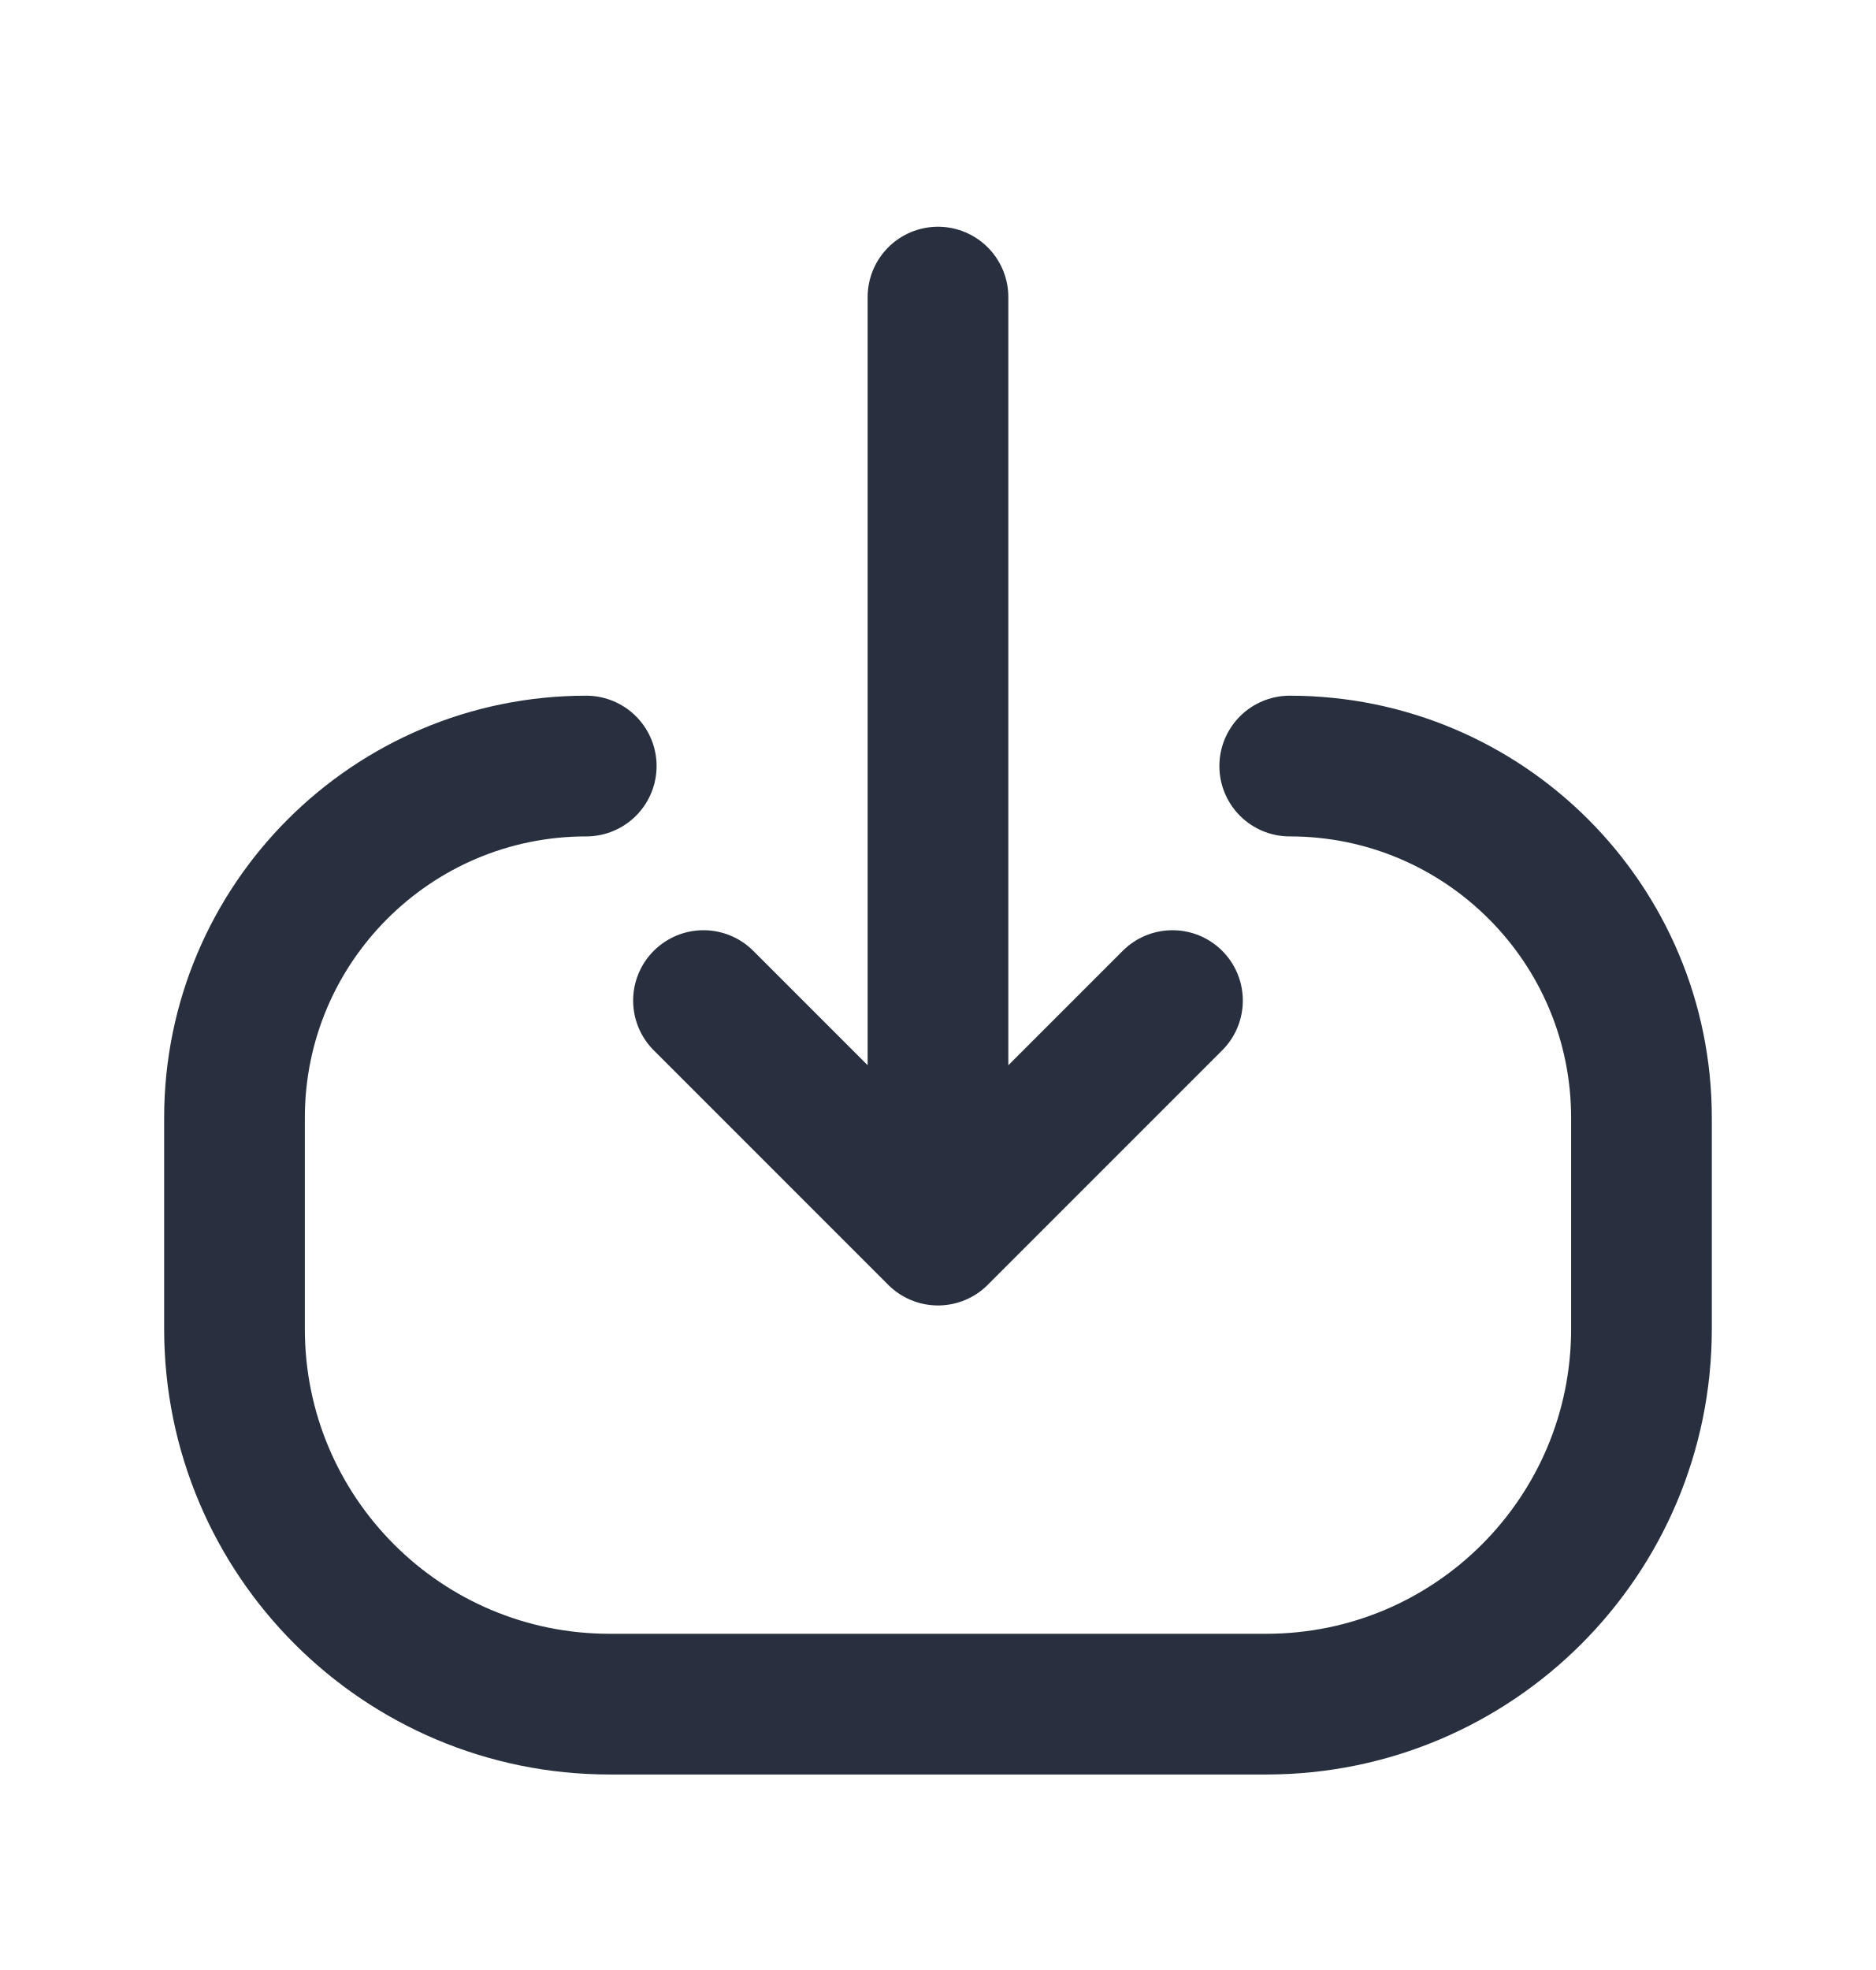
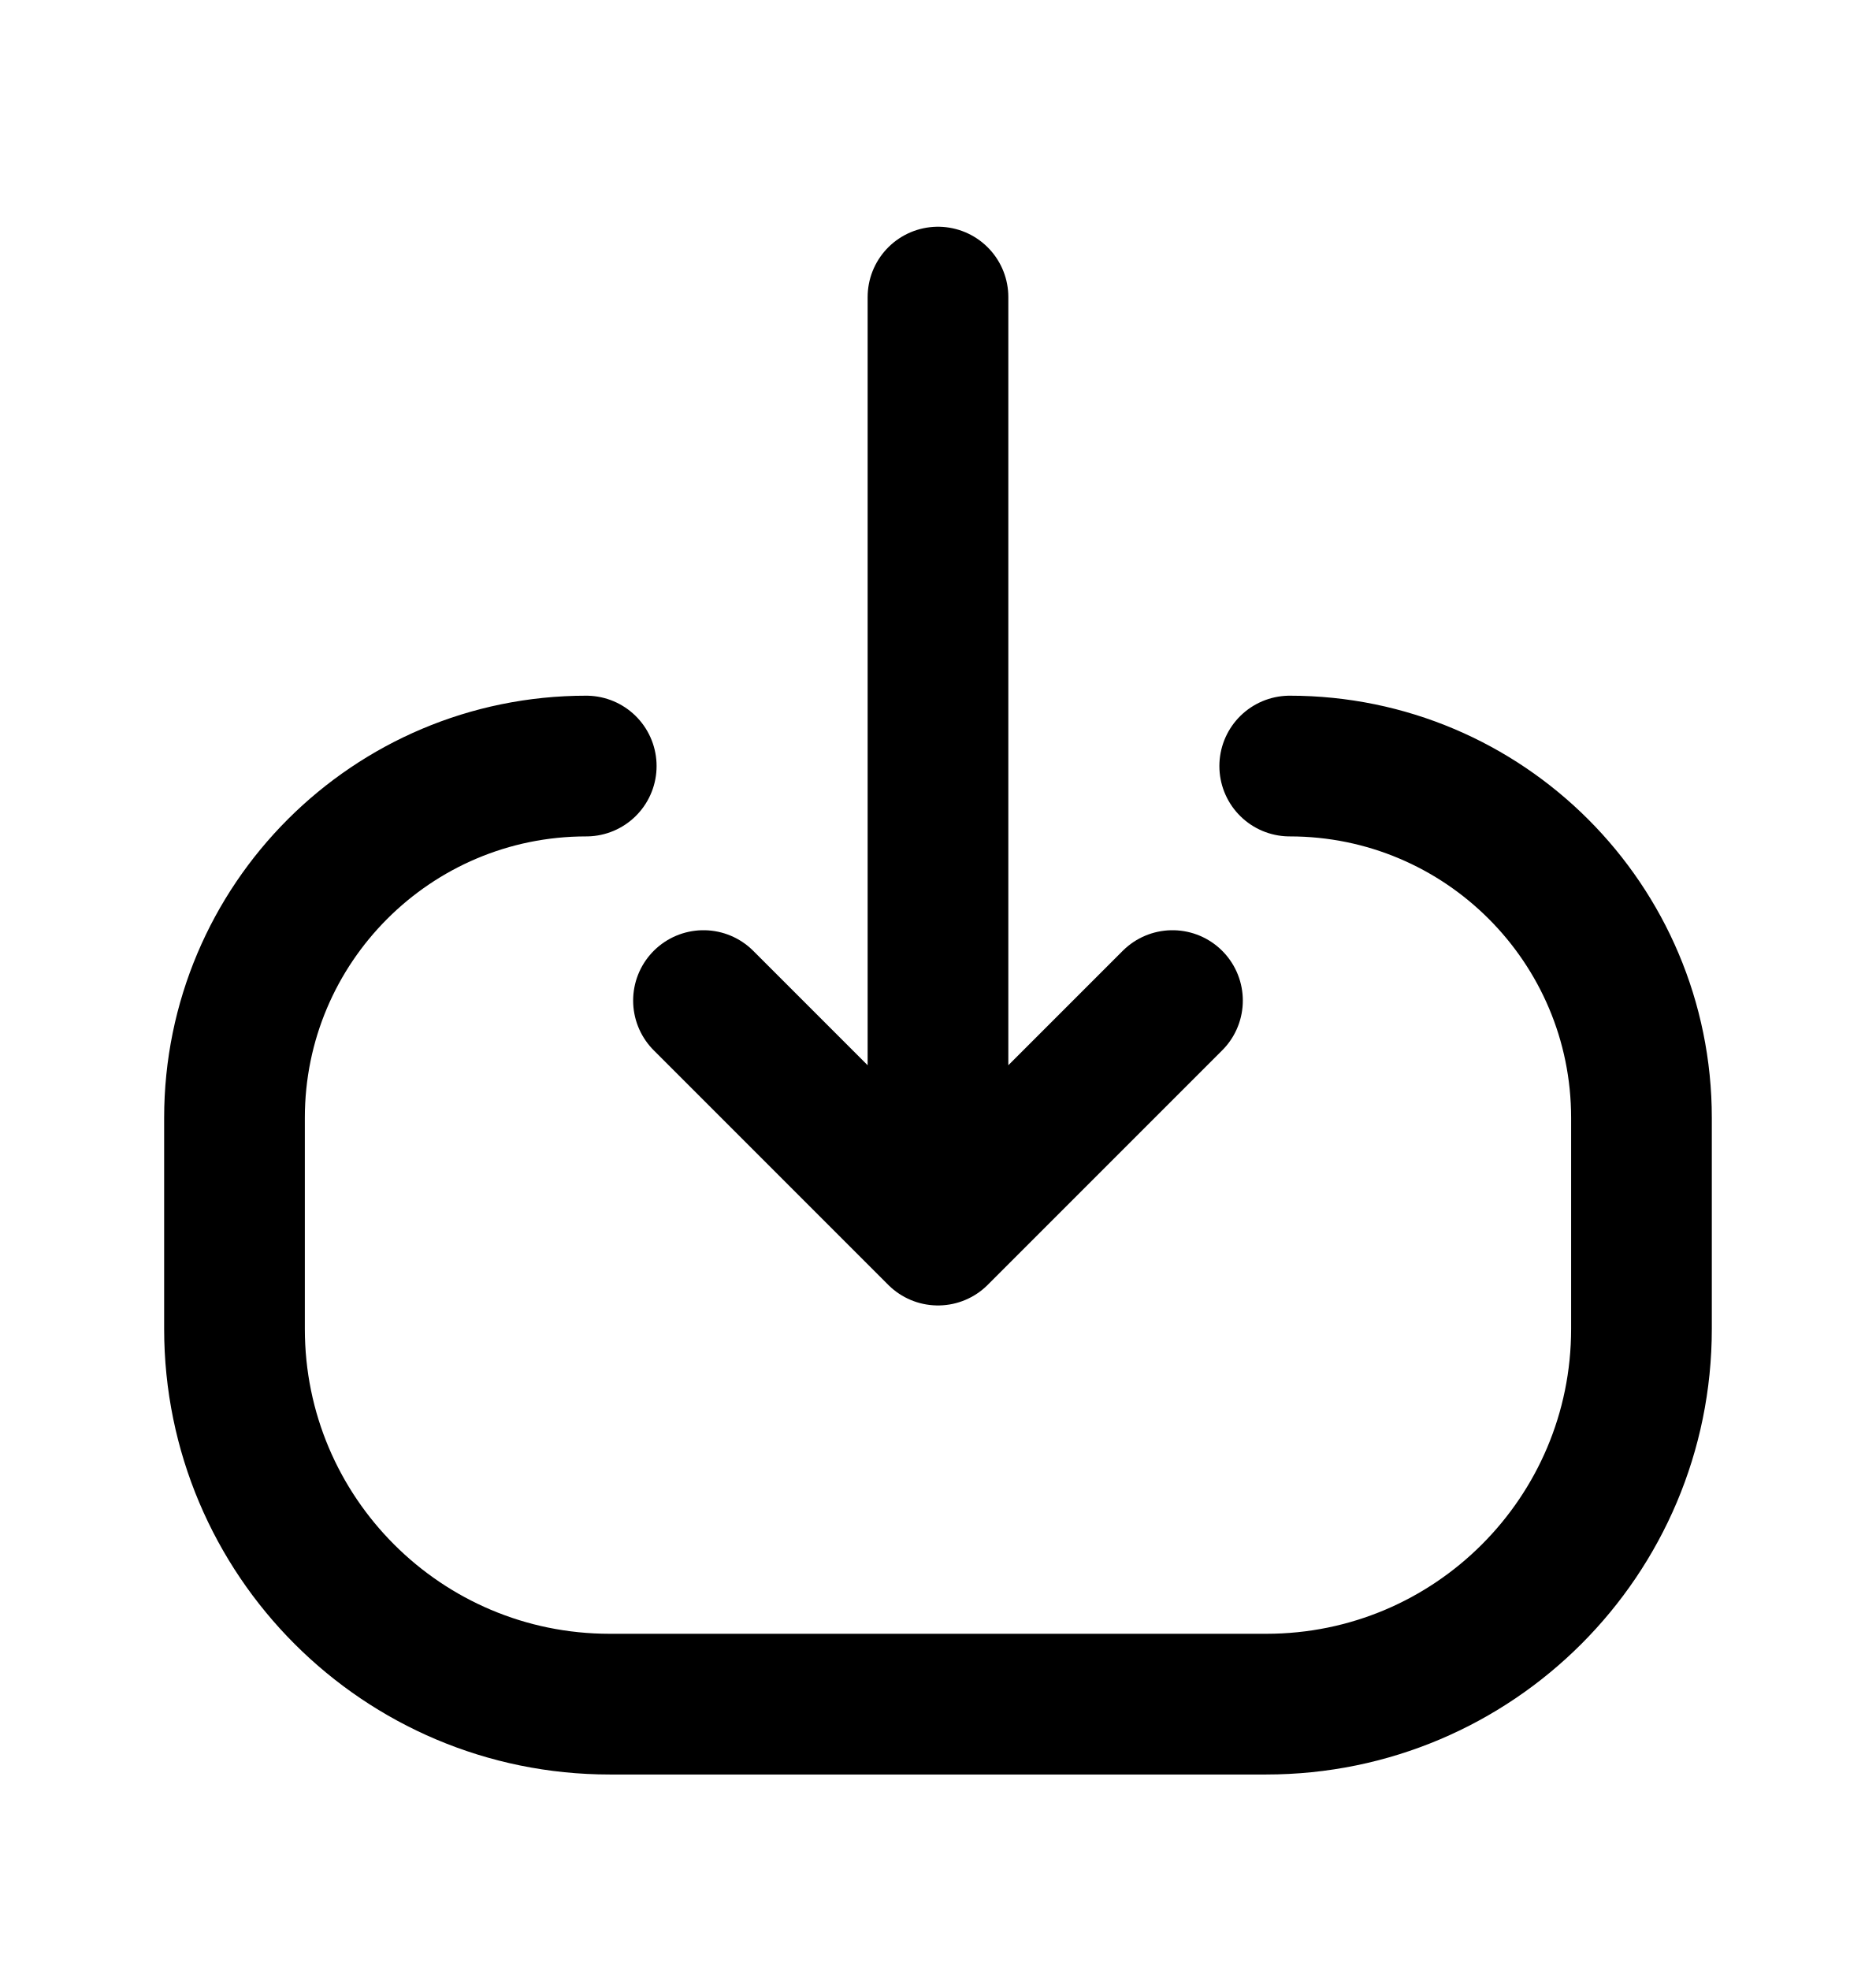
<svg xmlns="http://www.w3.org/2000/svg" width="20" height="21" viewBox="0 0 20 21" fill="none">
  <g id="Huge-icon/arrows/outline/download">
-     <path id="Vector 347" d="M7.5 10.666L10 13.166M10 13.166L12.5 10.666M10 13.166L10 3.167" stroke="#28303F" stroke-width="1.5" stroke-linecap="round" stroke-linejoin="round" />
-     <path id="Vector 354" d="M6.25 8.166V8.166C4.179 8.166 2.5 9.845 2.5 11.916L2.5 14.166C2.5 16.376 4.291 18.166 6.5 18.166L13.5 18.166C15.709 18.166 17.5 16.376 17.5 14.166L17.5 11.916C17.5 9.845 15.821 8.166 13.75 8.166V8.166" stroke="#28303F" stroke-width="1.5" stroke-linecap="round" stroke-linejoin="round" />
+     <path id="Vector 347" d="M7.5 10.666L10 13.166M10 13.166L12.5 10.666M10 13.166L10 3.167" stroke="currentColor" stroke-width="1.5" stroke-linecap="round" stroke-linejoin="round" />
+     <path id="Vector 354" d="M6.25 8.166V8.166C4.179 8.166 2.5 9.845 2.5 11.916L2.5 14.166C2.5 16.376 4.291 18.166 6.5 18.166L13.5 18.166C15.709 18.166 17.5 16.376 17.5 14.166L17.5 11.916C17.5 9.845 15.821 8.166 13.75 8.166V8.166" stroke="currentColor" stroke-width="1.5" stroke-linecap="round" stroke-linejoin="round" />
  </g>
</svg>
